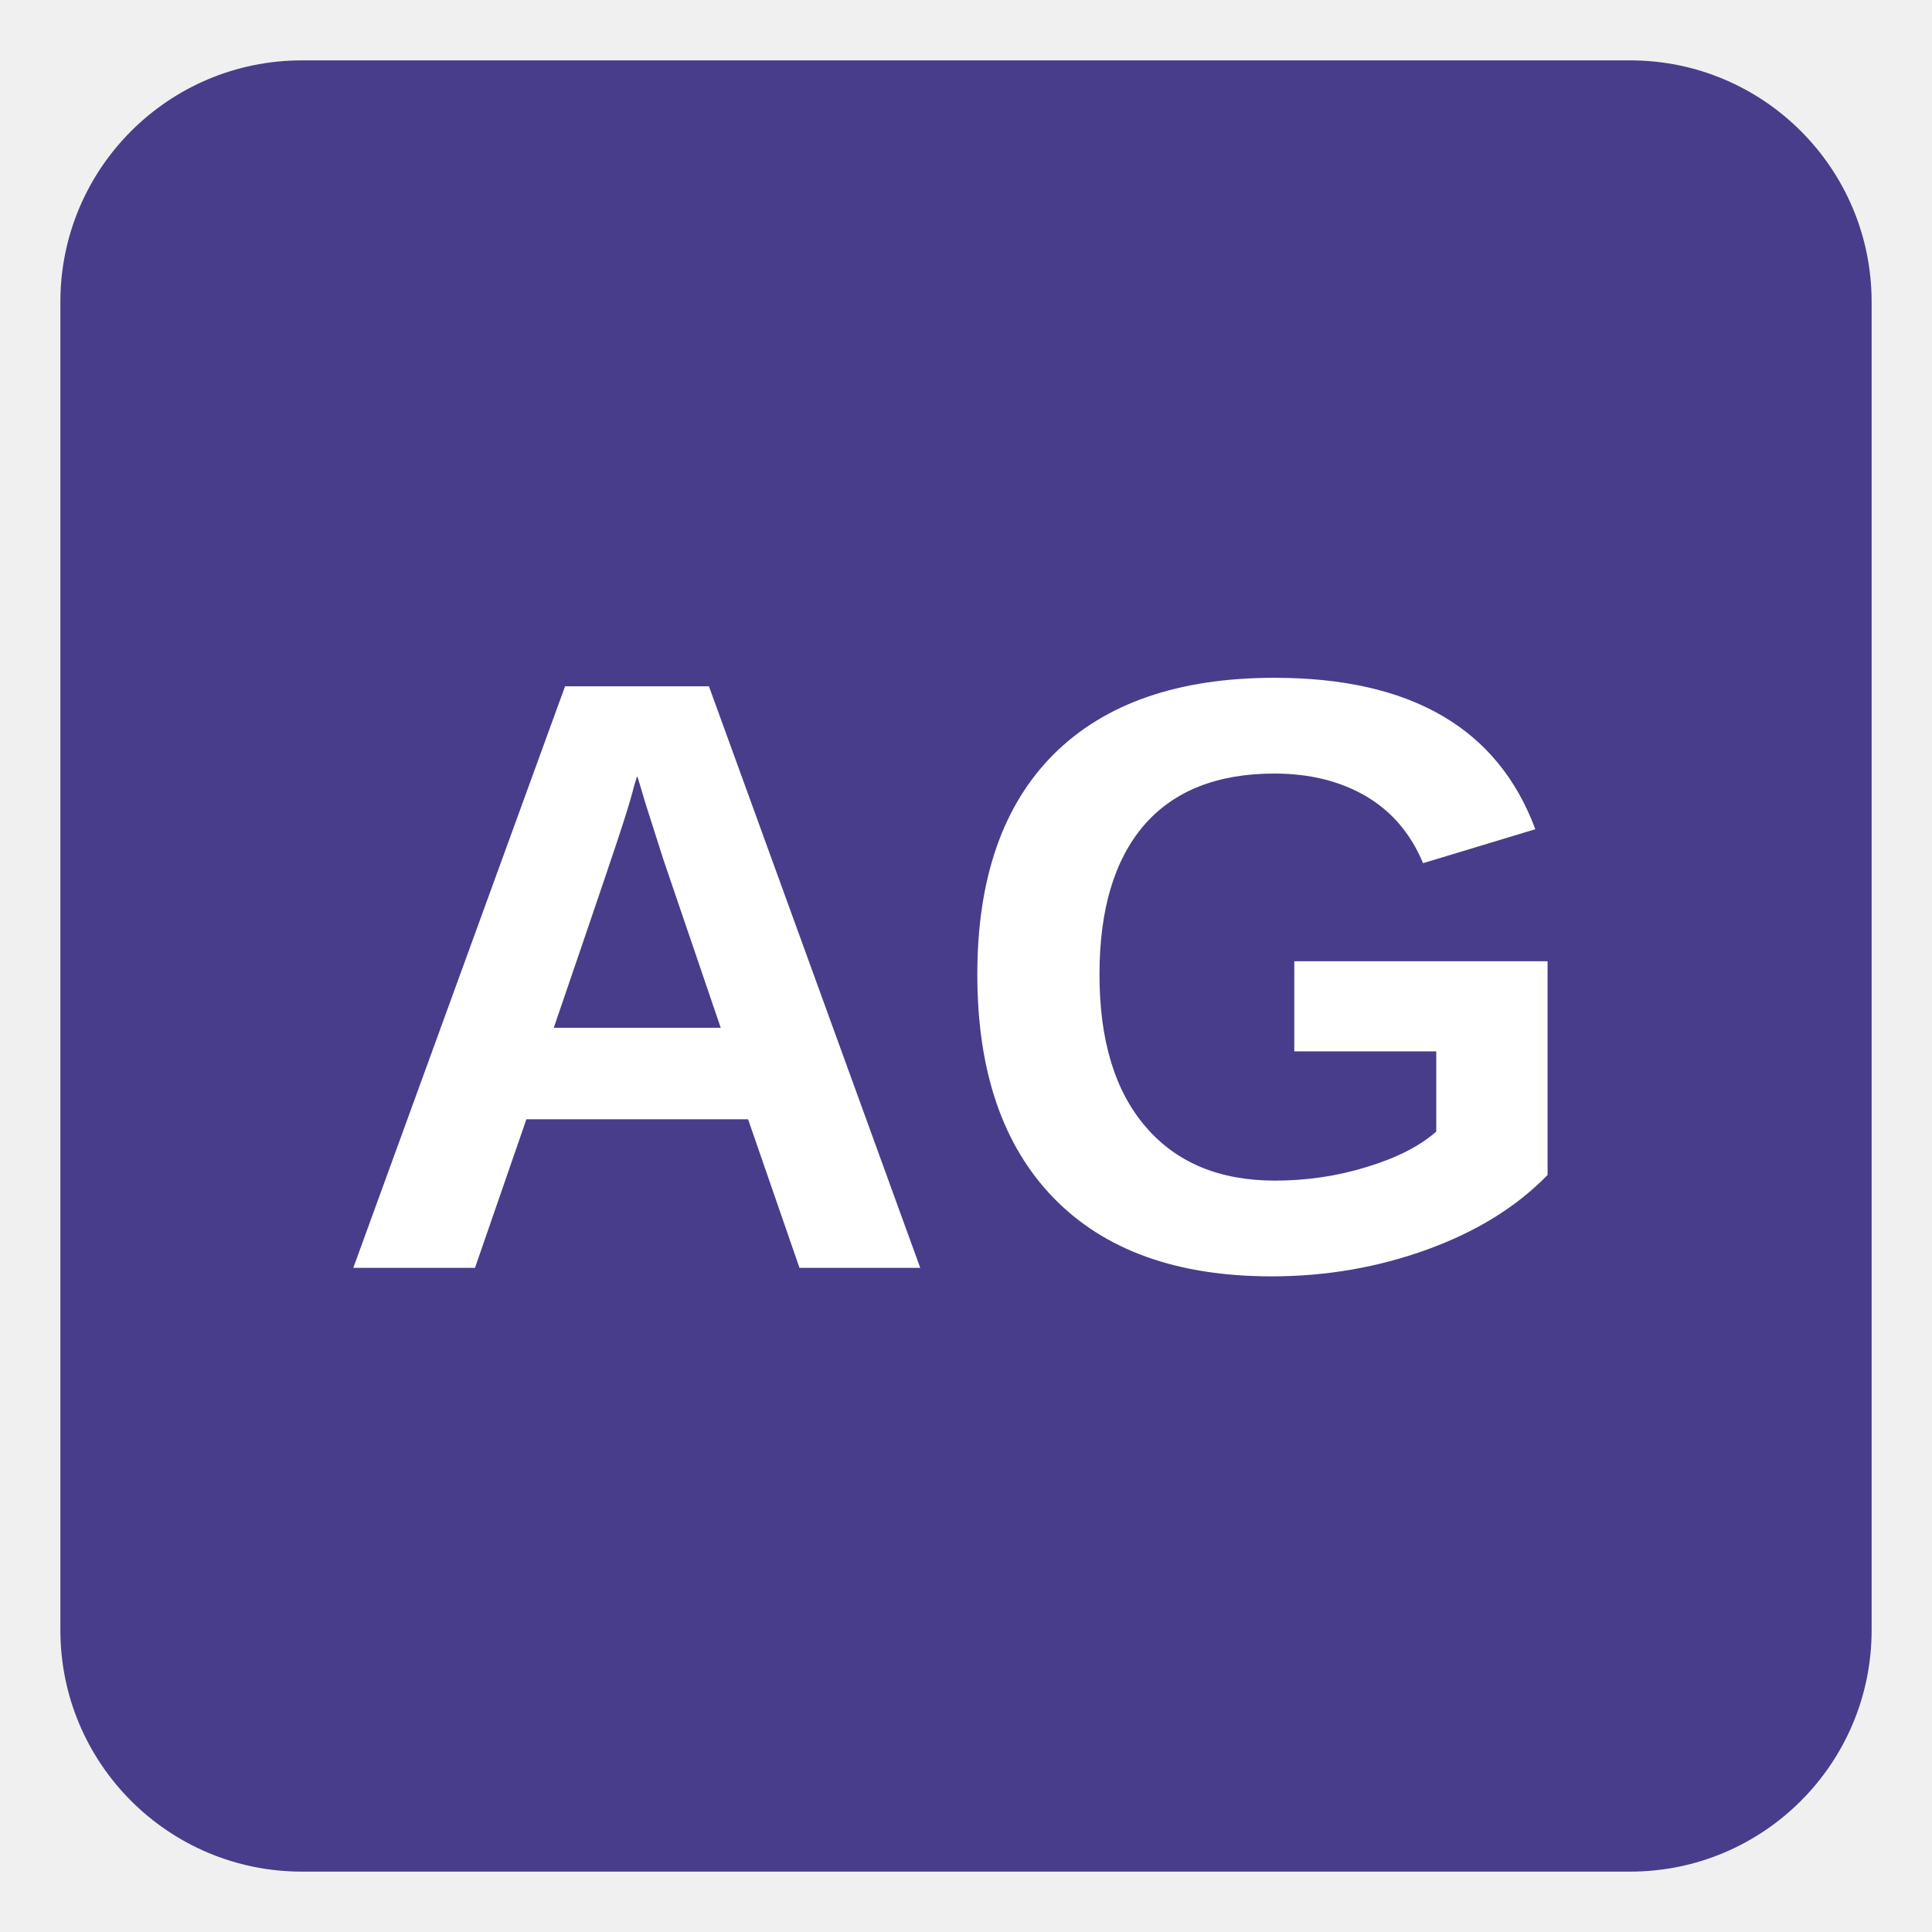
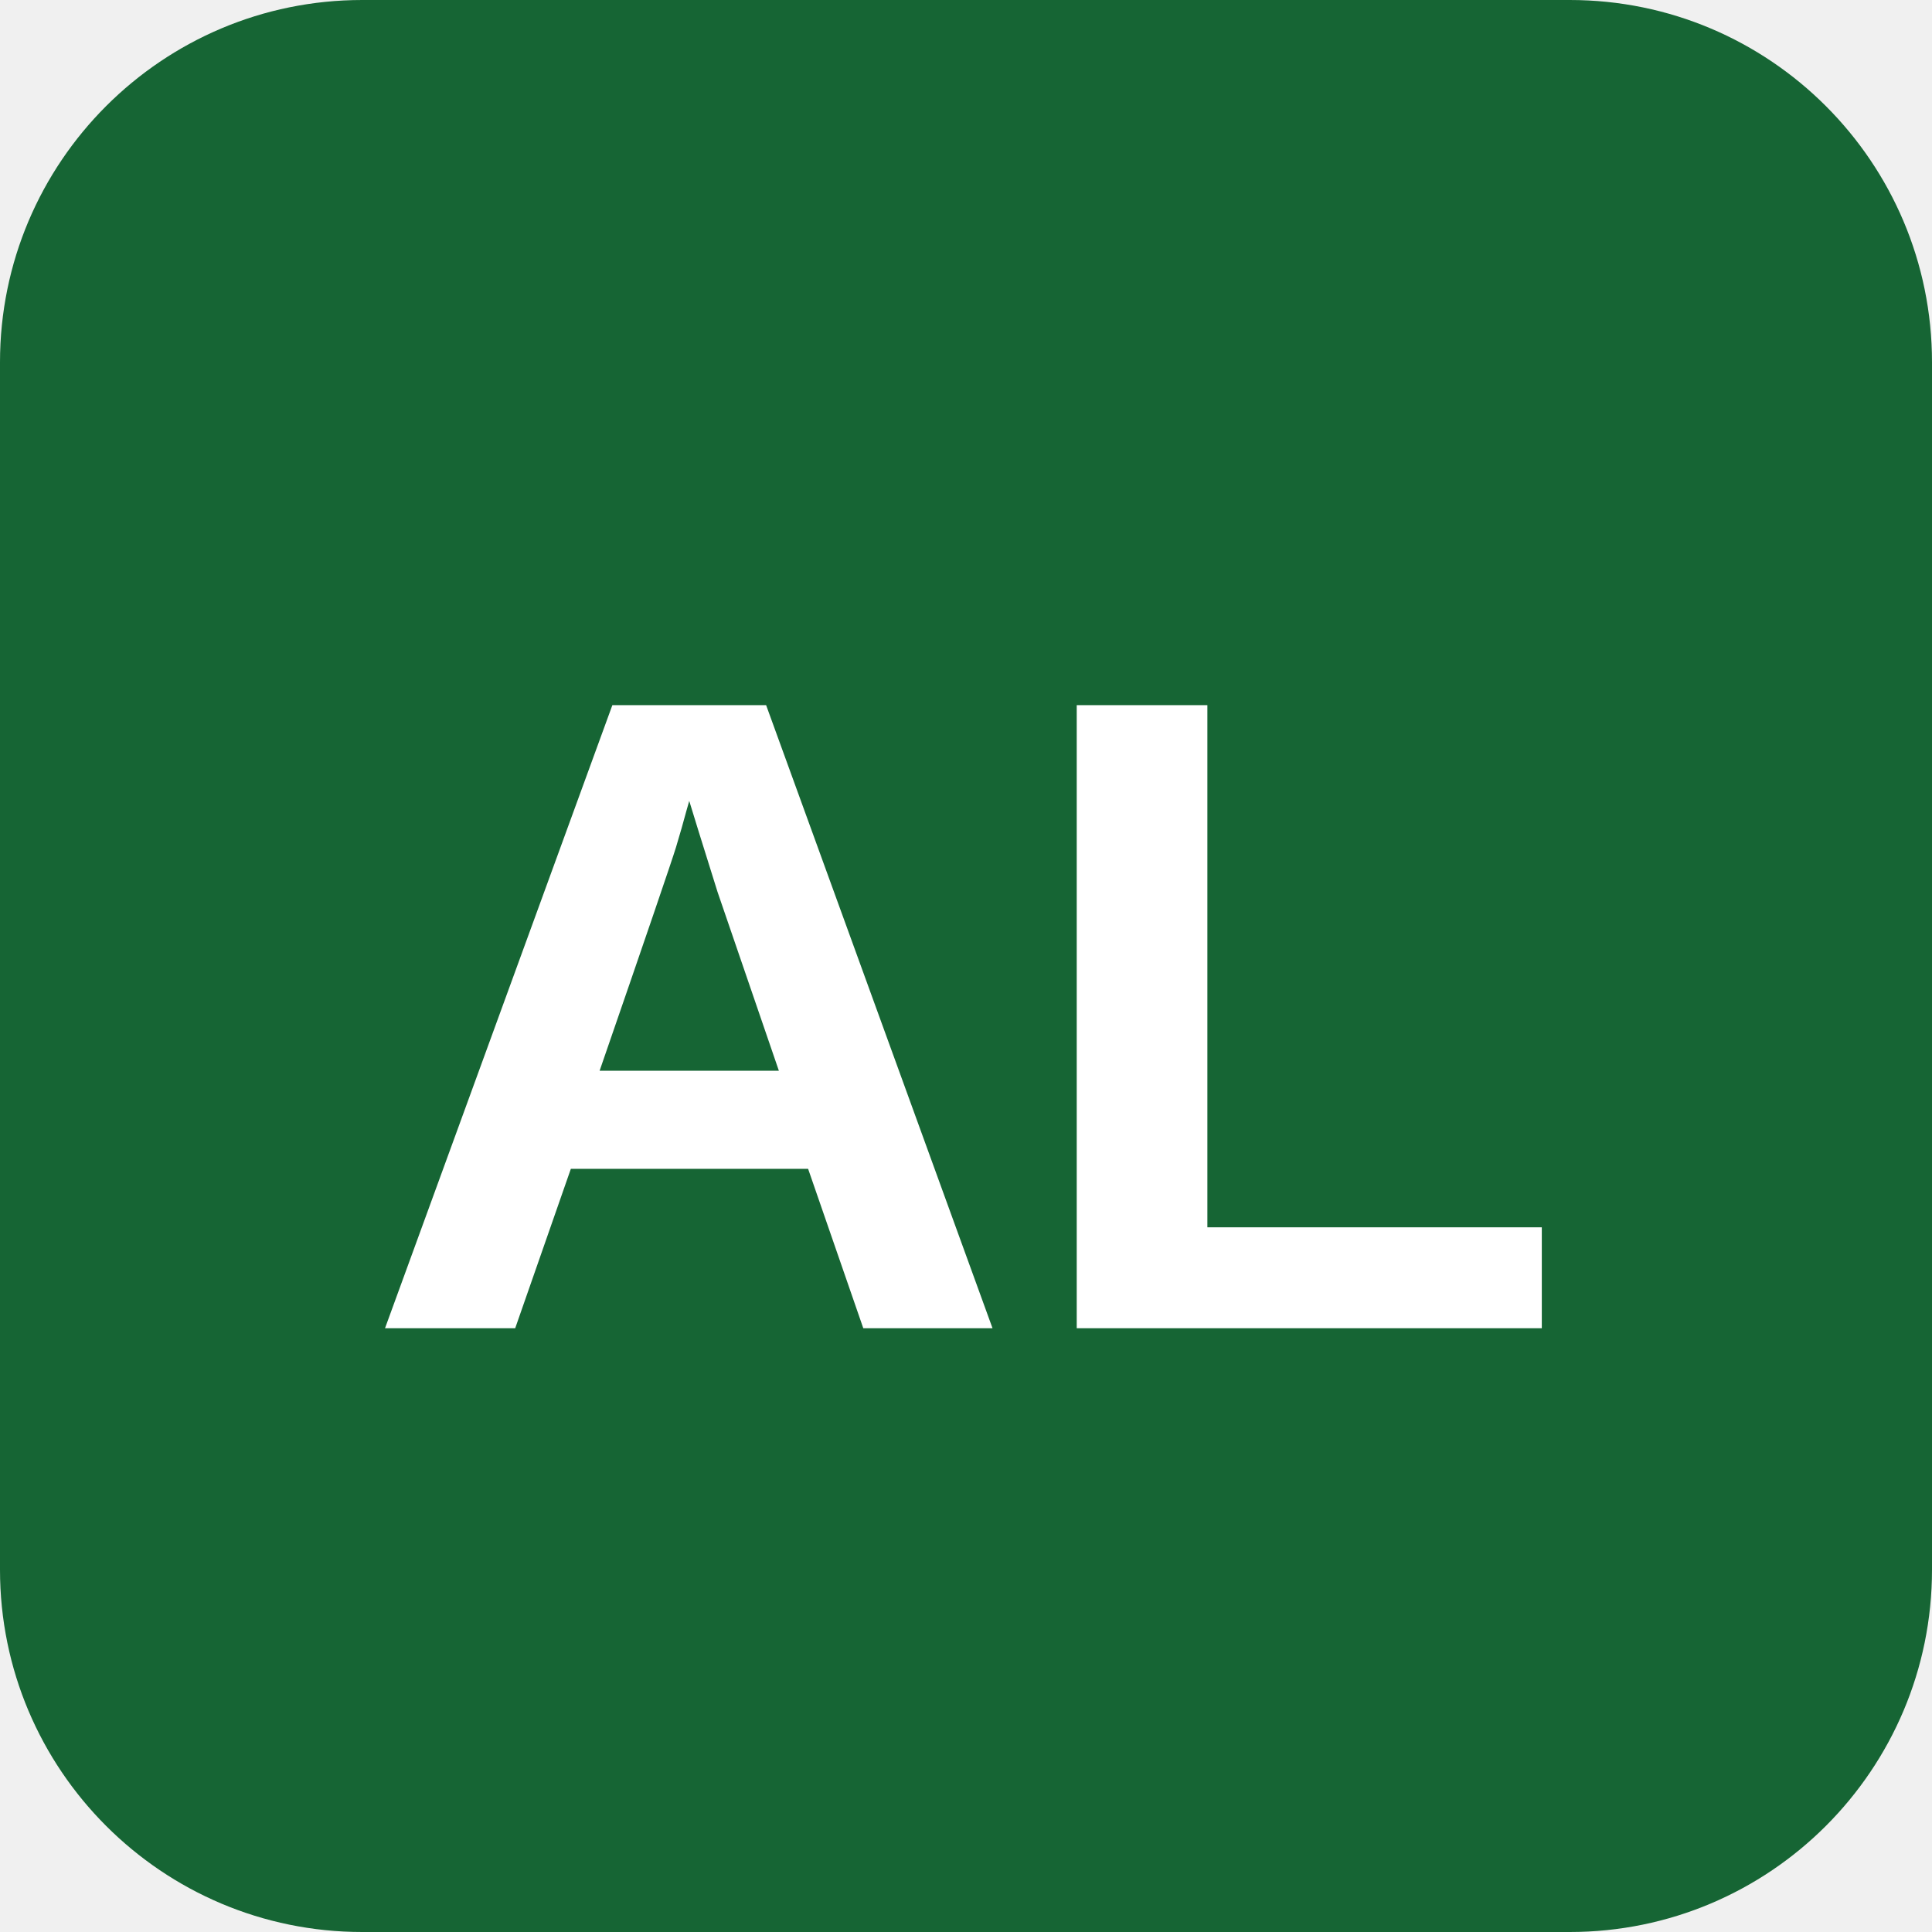
- <svg xmlns="http://www.w3.org/2000/svg" viewBox="0 0 64 64" width="64" height="64">
-   <rect x="2" y="2" width="60" height="60" rx="8" fill="#483D8B" />
-   <text x="32" y="42" text-anchor="middle" font-family="Arial,sans-serif" font-size="28" font-weight="700" fill="white">AG</text>
+ <svg xmlns="http://www.w3.org/2000/svg" viewBox="0 0 64 64">
+   <rect width="64" height="64" rx="12" fill="#166534" />
+   <text x="32" y="44" font-size="30" font-family="Arial,sans-serif" font-weight="700" fill="#FFFFFF" text-anchor="middle">AL</text>
</svg>
